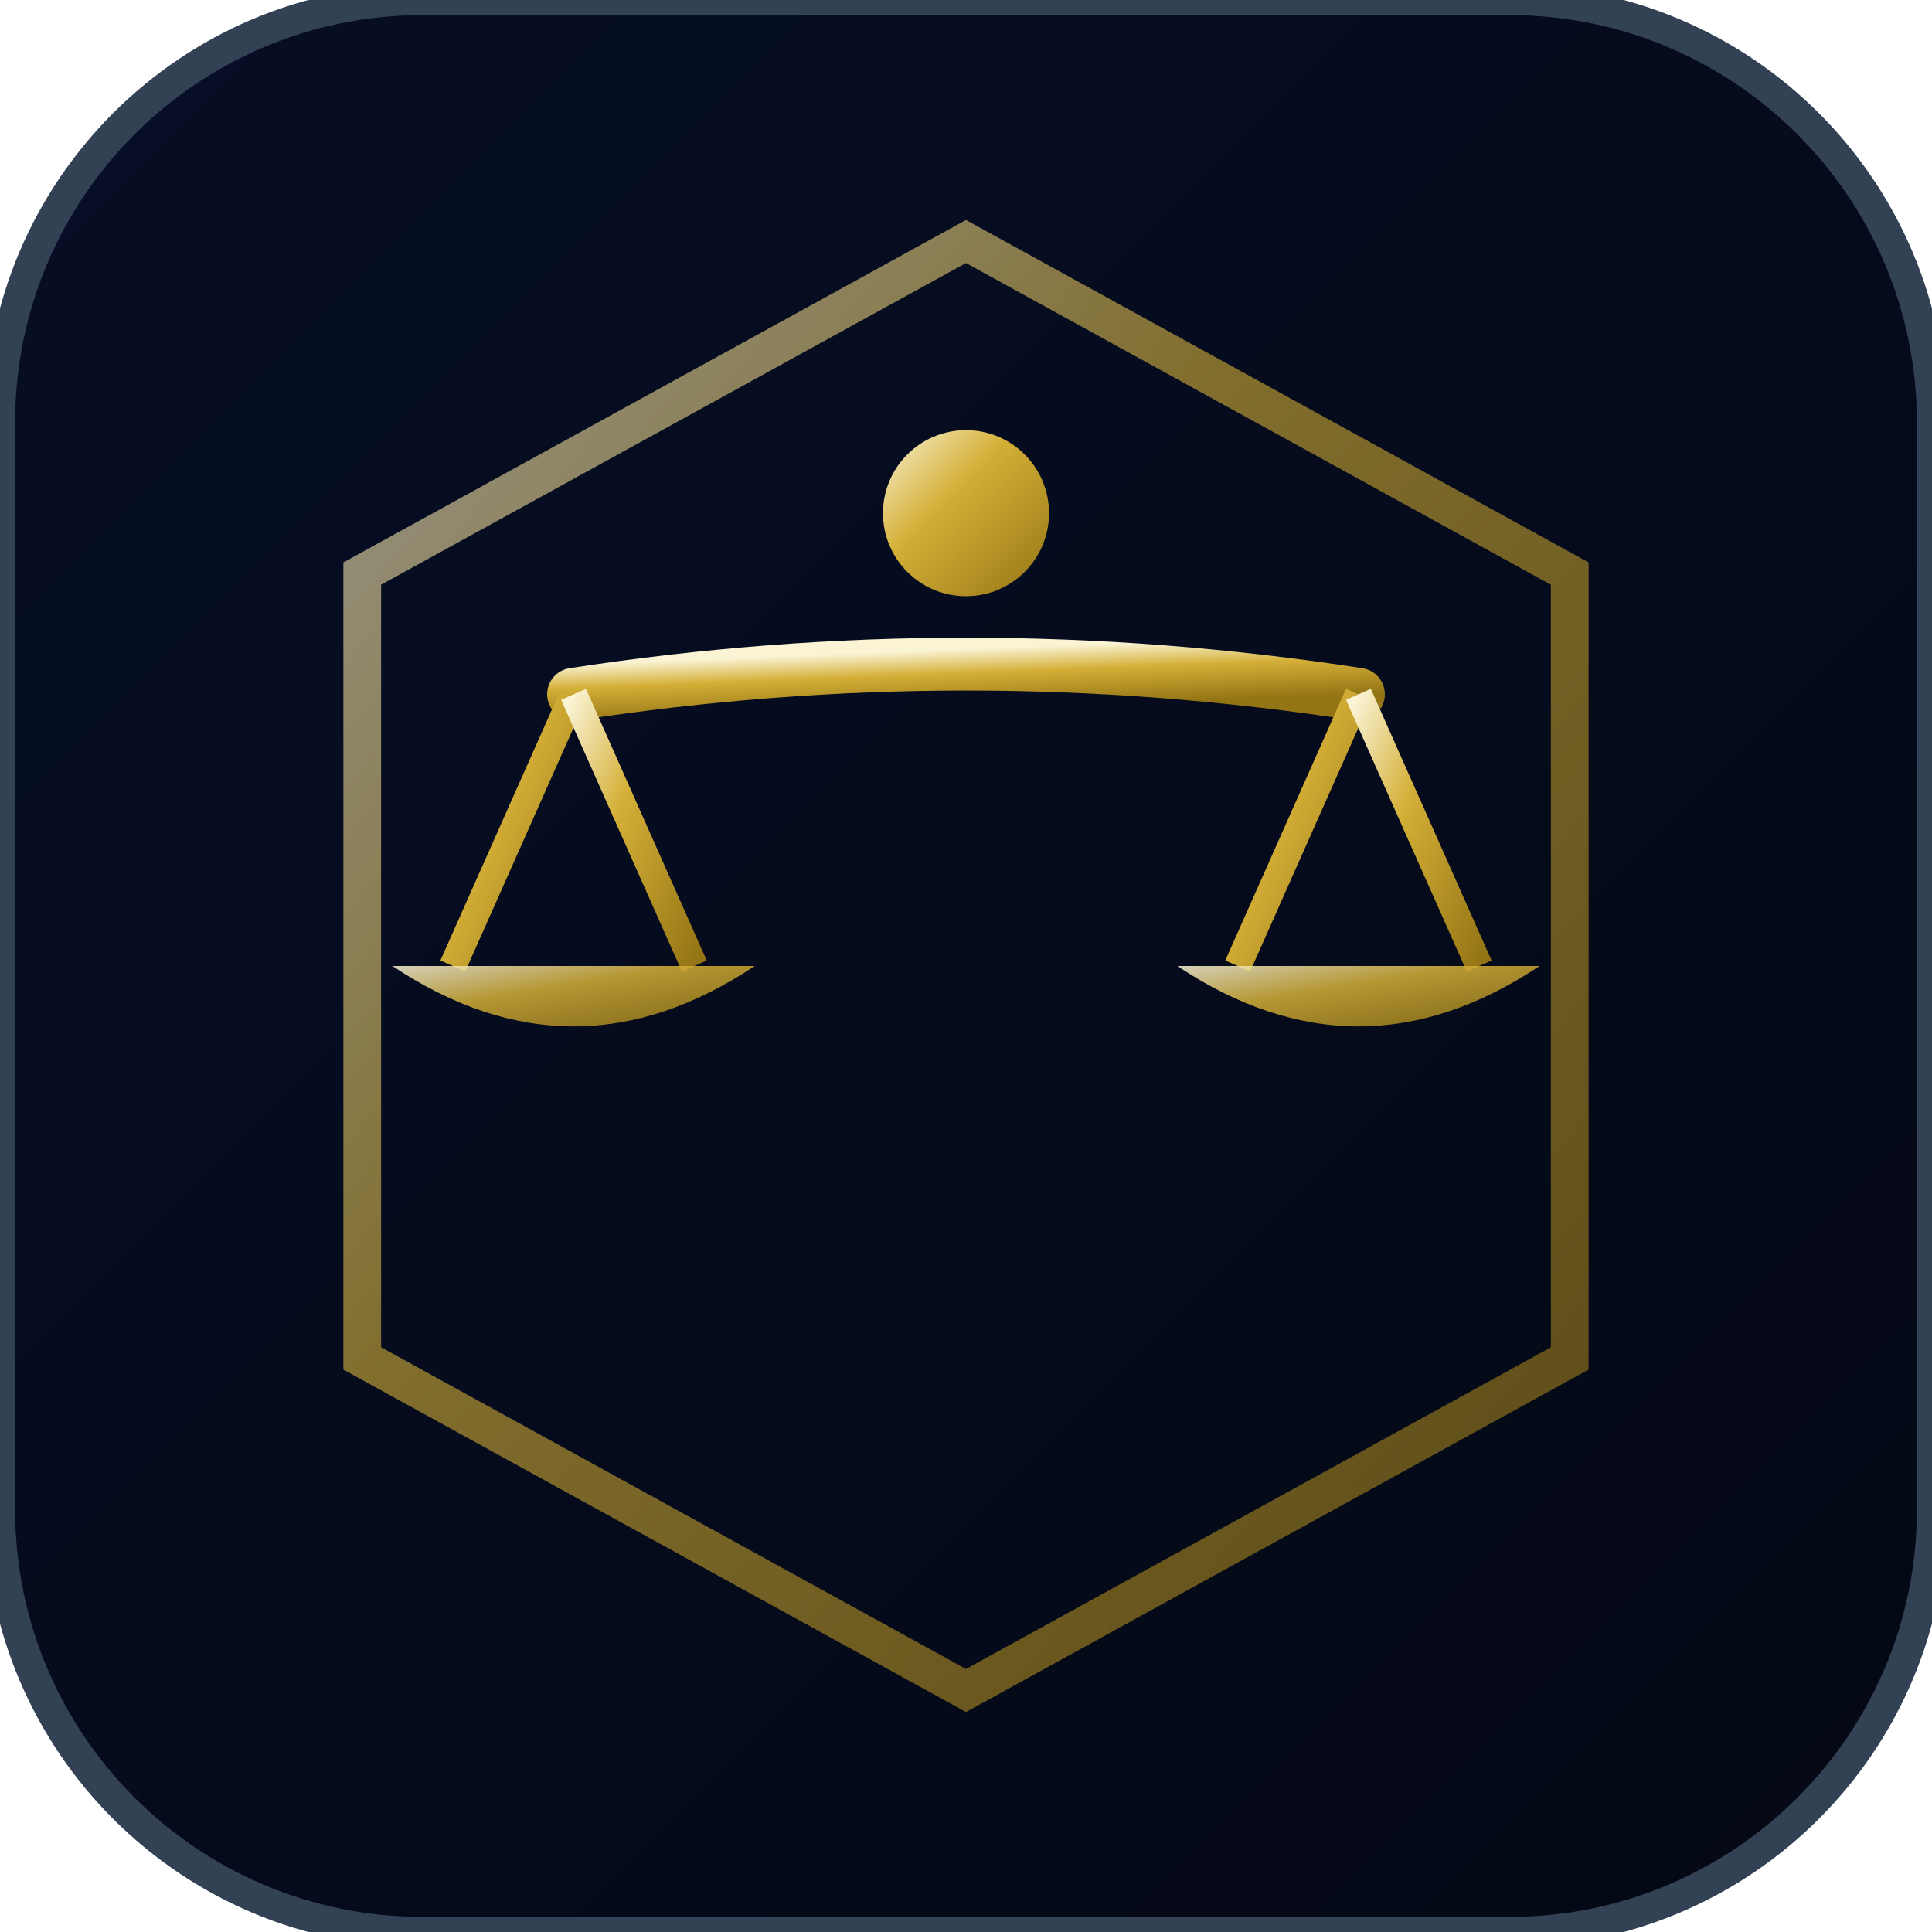
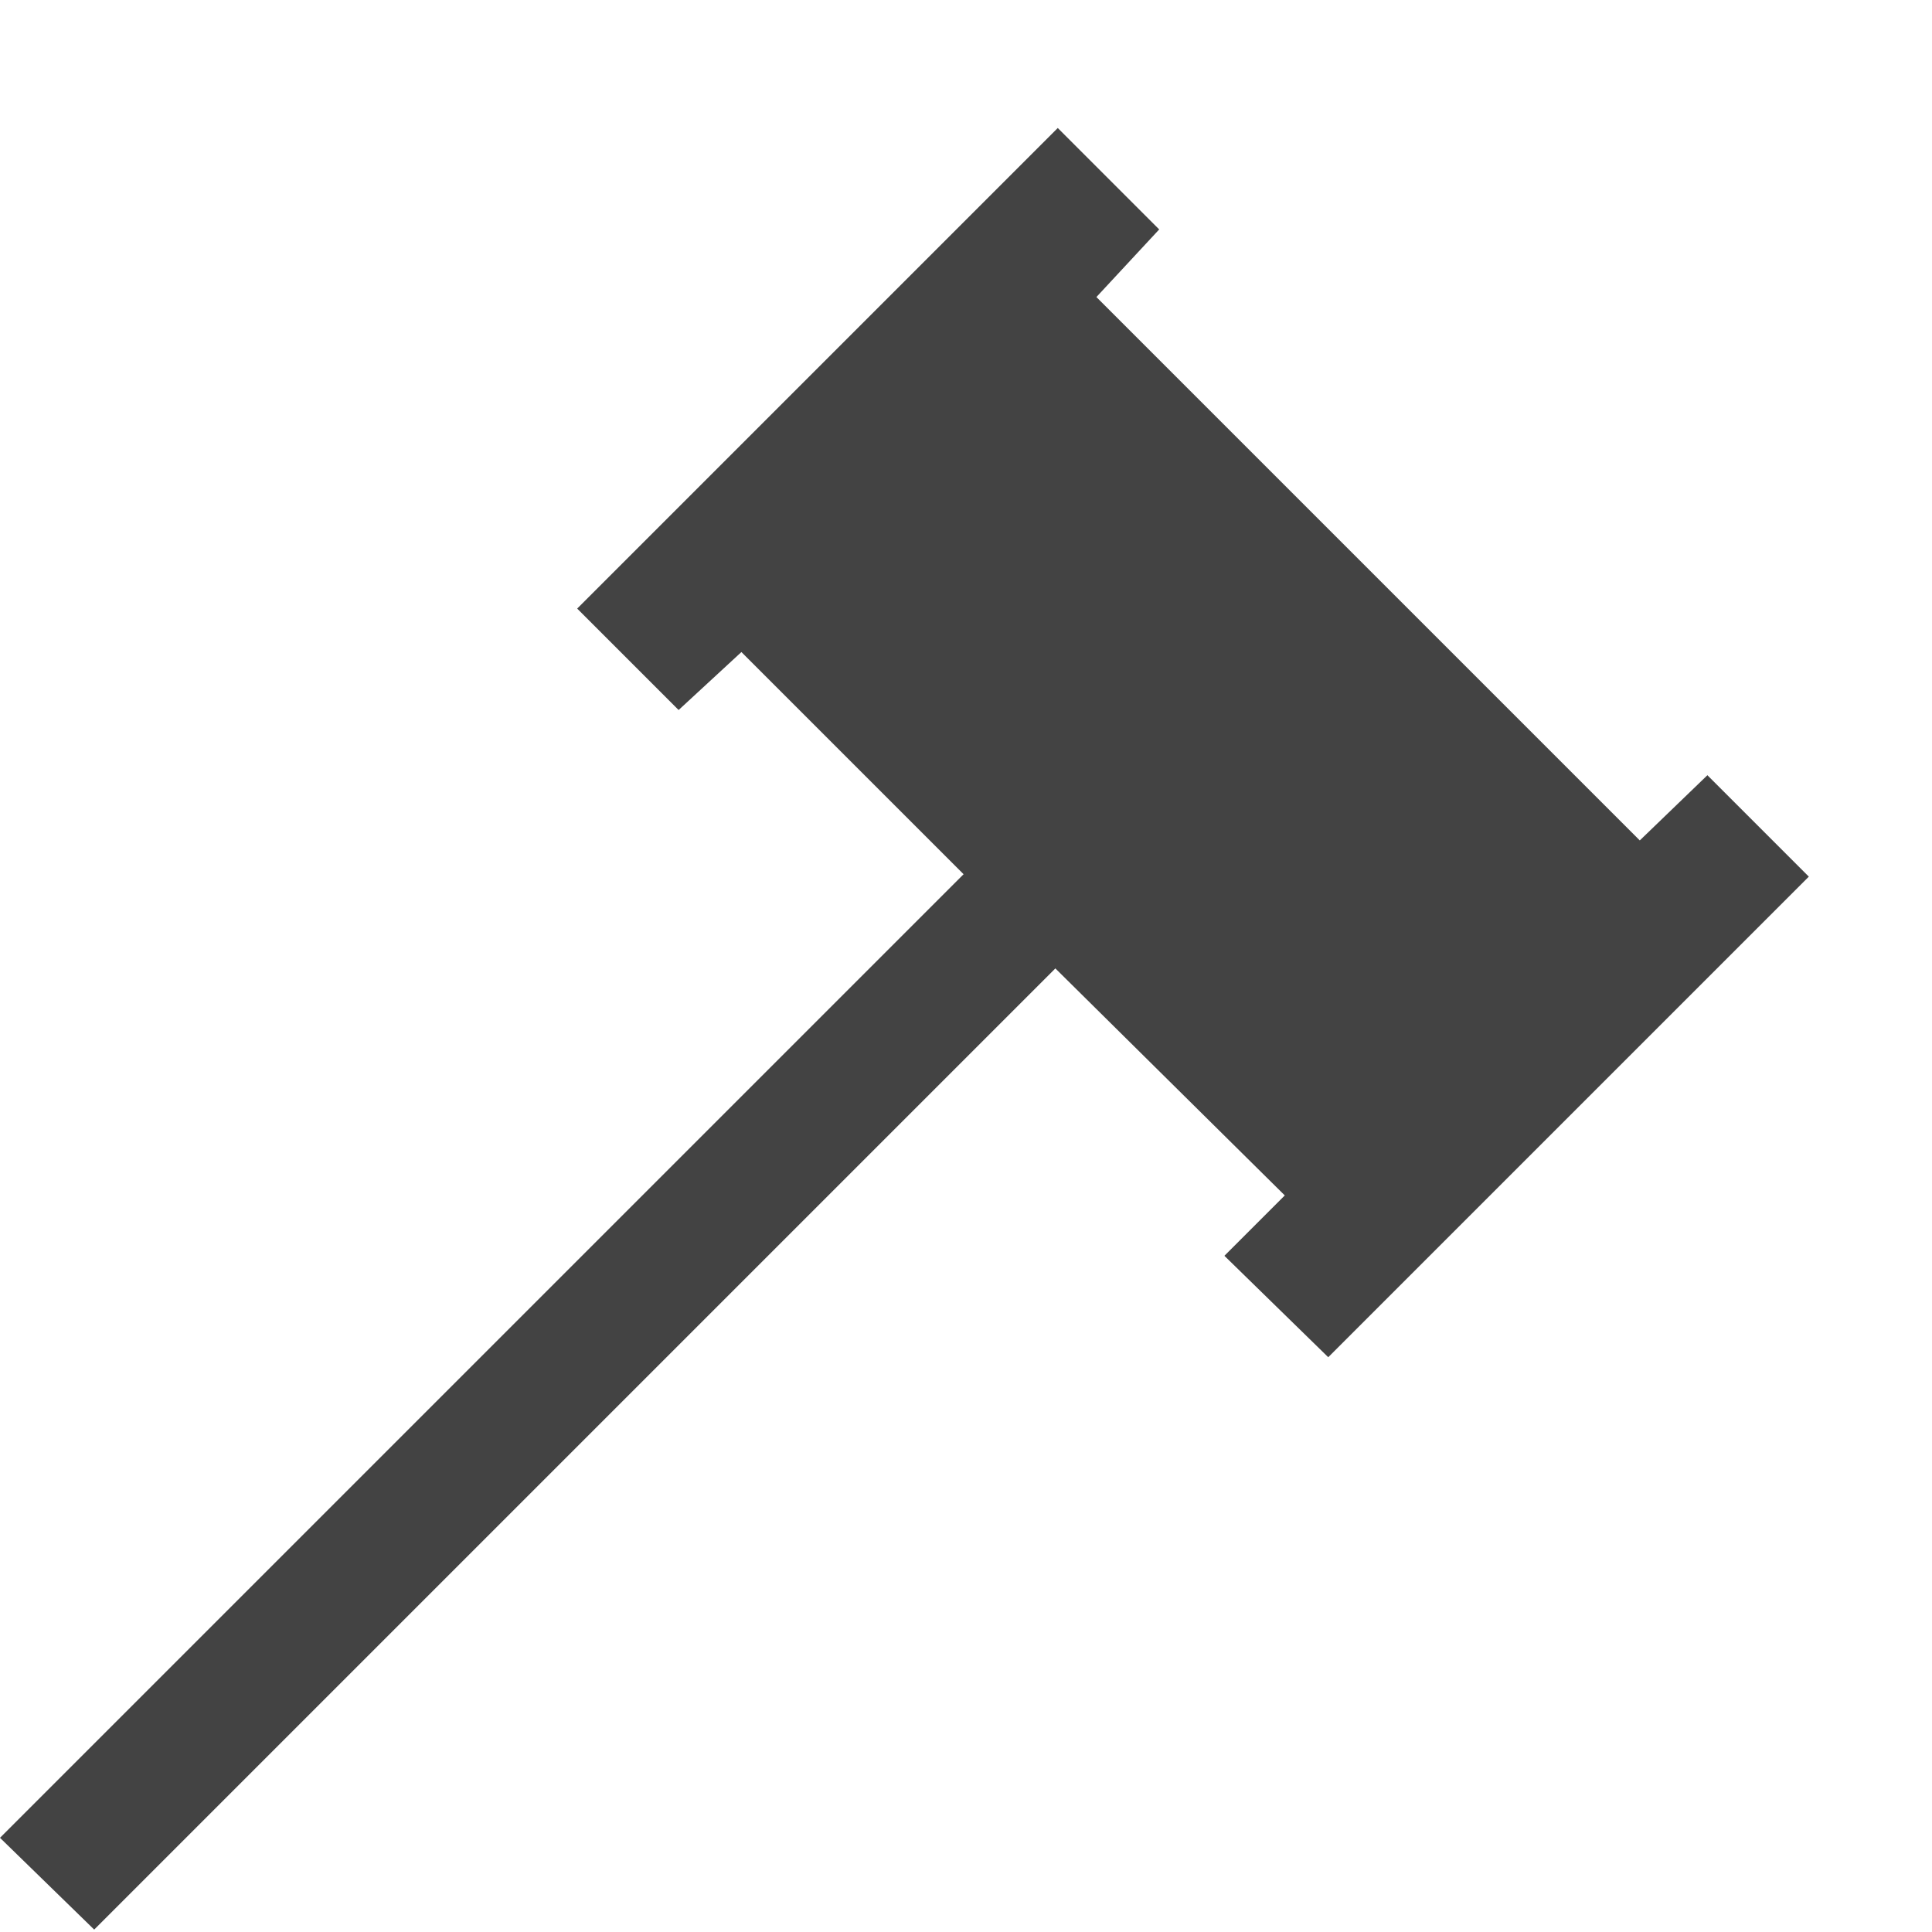
- <svg xmlns="http://www.w3.org/2000/svg" viewBox="0 0 128 128" width="100%" height="100%">
-   <defs>
-     <linearGradient id="lexGold" x1="0%" y1="0%" x2="100%" y2="100%">
-       <stop offset="0%" stop-color="#FAF3D4" />
-       <stop offset="40%" stop-color="#D4AF37" />
-       <stop offset="100%" stop-color="#947515" />
-     </linearGradient>
-     <linearGradient id="navyBg" x1="0%" y1="0%" x2="100%" y2="100%">
-       <stop offset="0%" stop-color="#070F26" />
-       <stop offset="100%" stop-color="#040814" />
-     </linearGradient>
-   </defs>
-   <rect width="128" height="128" rx="28" fill="url(#navyBg)" stroke="#334155" stroke-width="2" />
-   <polygon points="64,16 104,38 104,90 64,112 24,90 24,38" fill="none" stroke="url(#lexGold)" stroke-width="2.5" opacity="0.6" />
-   <line x1="64" y1="36" x2="64" y2="88" stroke="url(#lexGold)" stroke-width="4.5" stroke-linecap="round" />
-   <line x1="48" y1="88" x2="80" y2="88" stroke="url(#lexGold)" stroke-width="5" stroke-linecap="round" />
-   <circle cx="64" cy="34" r="5.5" fill="url(#lexGold)" />
-   <path d="M 38 46 Q 64 42 90 46" fill="none" stroke="url(#lexGold)" stroke-width="3.5" stroke-linecap="round" />
-   <line x1="38" y1="46" x2="30" y2="64" stroke="url(#lexGold)" stroke-width="1.8" />
-   <line x1="38" y1="46" x2="46" y2="64" stroke="url(#lexGold)" stroke-width="1.8" />
-   <path d="M 26 64 Q 38 72 50 64 Z" fill="url(#lexGold)" opacity="0.85" />
-   <line x1="90" y1="46" x2="82" y2="64" stroke="url(#lexGold)" stroke-width="1.8" />
-   <line x1="90" y1="46" x2="98" y2="64" stroke="url(#lexGold)" stroke-width="1.8" />
-   <path d="M 78 64 Q 90 72 102 64 Z" fill="url(#lexGold)" opacity="0.85" />
+ <svg xmlns="http://www.w3.org/2000/svg" viewBox="0 0 800 800" width="100%" height="100%">
+   <style>
+     .gavel-icon { fill: #434343; }
+     @media (prefers-color-scheme: dark) {
+       .gavel-icon { fill: #F8FAFC; }
+     }
+   </style>
+   <polygon class="gavel-icon" fill="#434343" points="438,53 480,95 454,123 679,348 707,321 749,363 550,562 507,520 532,495 437,401 39,799 0,761 399,362 307,270 281,294 239,252" />
</svg>
